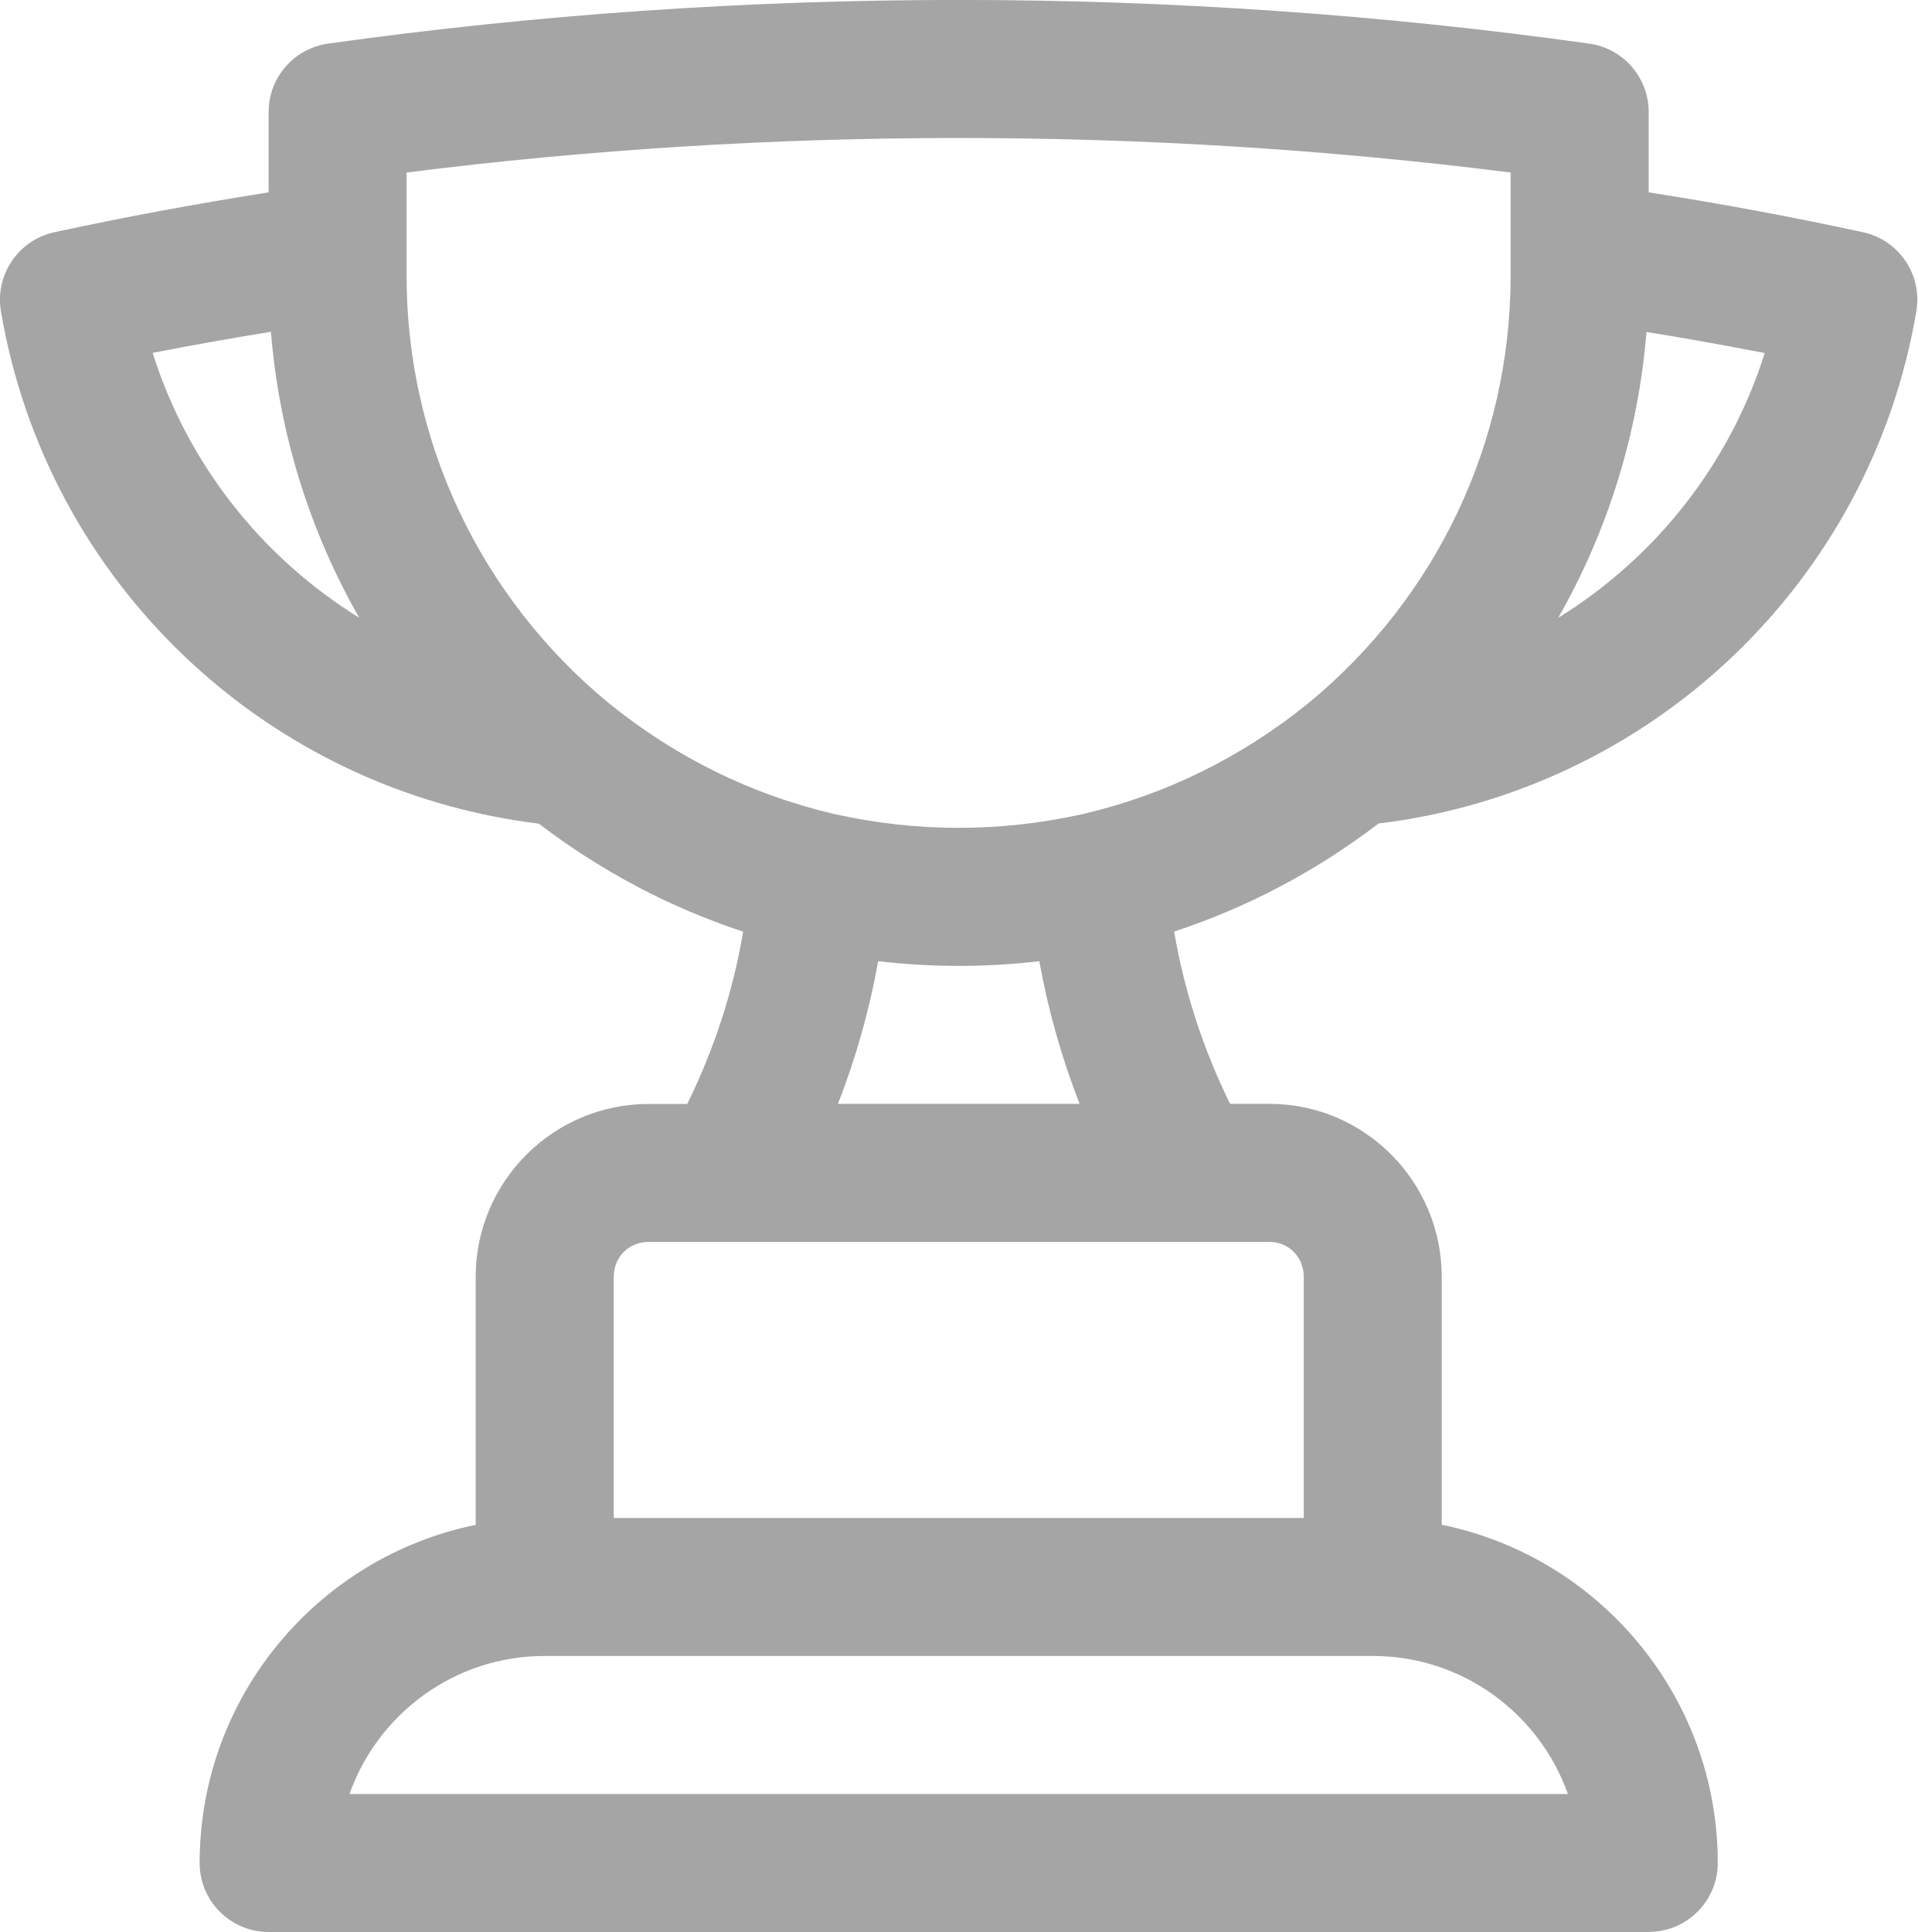
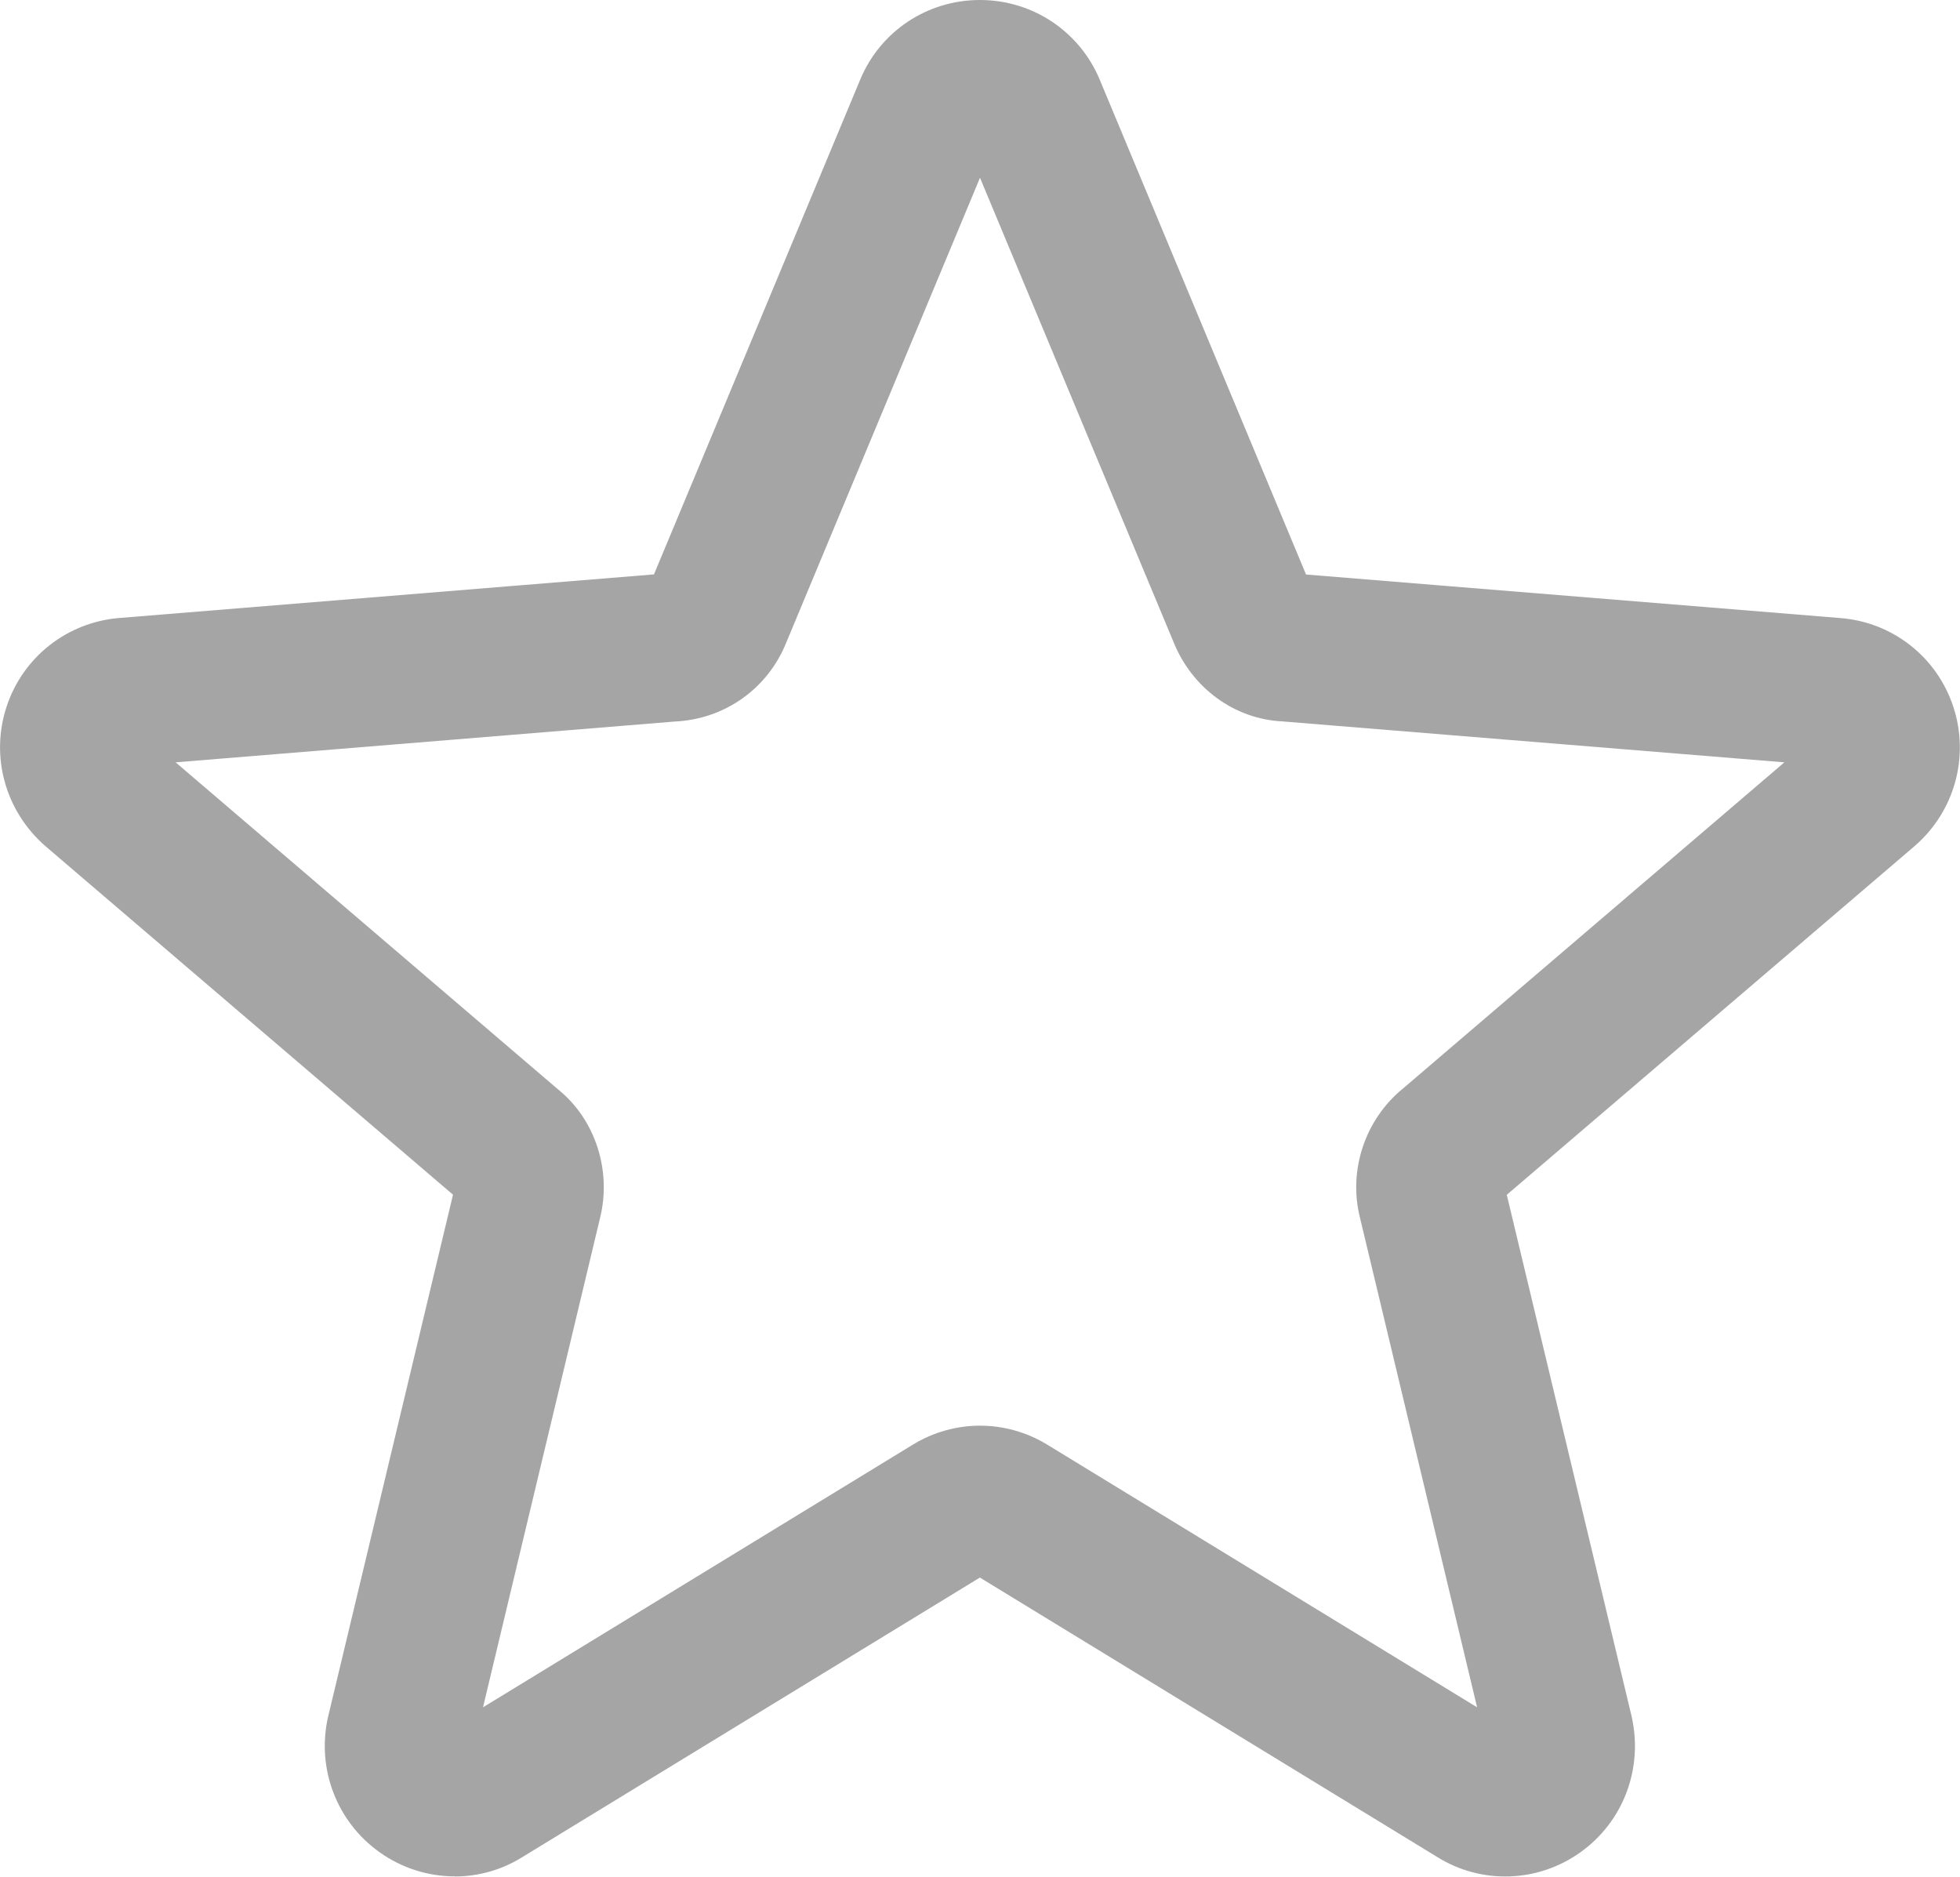
- <svg xmlns="http://www.w3.org/2000/svg" id="Layer_1" viewBox="0 0 183.73 185.12">
-   <path d="M157.99,185.12H25.74c-3.65,0-6.61-2.96-6.61-6.61,0-15.97,11.38-29.33,26.45-32.4v-23.76c0-9.14,7.44-16.57,16.57-16.57h3.7c2.6-5.28,4.4-10.81,5.36-16.51-7.04-2.32-13.6-5.79-19.58-10.35C25.53,75.74,4.49,55.82.09,29.82c-.59-3.48,1.67-6.82,5.12-7.57,6.68-1.44,13.44-2.7,20.53-3.82v-7.7c0-3.3,2.43-6.09,5.69-6.55,39.81-5.58,81.04-5.58,120.86,0,3.26.46,5.69,3.25,5.69,6.55v7.7c7.09,1.11,13.85,2.37,20.53,3.82,3.46.75,5.71,4.08,5.12,7.57-4.4,26-25.44,45.92-51.54,49.09-5.98,4.57-12.54,8.03-19.58,10.35.97,5.7,2.76,11.22,5.36,16.51h3.79c9.09,0,16.49,7.44,16.49,16.57v23.76c15.07,3.07,26.45,16.43,26.45,32.4,0,3.65-2.96,6.61-6.61,6.61ZM33.49,171.9h116.75c-2.73-7.7-10.08-13.23-18.7-13.23H52.19c-8.62,0-15.98,5.53-18.7,13.23ZM58.81,145.45h66.12v-23.1c0-1.88-1.43-3.35-3.26-3.35h-7.63c-.07,0-.15,0-.25,0h-43.84c-.09,0-.17,0-.25,0h-7.54c-1.91,0-3.35,1.44-3.35,3.35v23.1ZM80.29,105.77h23.16c-1.73-4.44-3.02-9.01-3.86-13.67-5.15.6-10.29.6-15.44,0-.84,4.67-2.12,9.23-3.86,13.67ZM80.01,78.01c7.86,1.75,15.84,1.75,23.7,0,.05,0,.09-.02.14-.03,7.85-1.85,15.06-5.39,21.43-10.53.03-.03.07-.05.1-.08,12.32-10.15,19.37-25.06,19.37-40.94v-9.9c-34.94-4.41-70.85-4.41-105.79,0v9.9c0,15.88,7.06,30.79,19.37,40.94.03.03.07.05.1.08,6.37,5.14,13.58,8.68,21.43,10.53.05,0,.09.02.14.03ZM14.63,33.82c3.37,10.68,10.49,19.62,19.79,25.37-4.76-8.34-7.67-17.66-8.46-27.4-3.86.63-7.62,1.3-11.33,2.02ZM157.77,31.8c-.79,9.73-3.7,19.06-8.46,27.4,9.3-5.75,16.42-14.69,19.79-25.37-3.71-.72-7.47-1.4-11.33-2.02Z" fill="#a5a5a5" />
+ <svg xmlns="http://www.w3.org/2000/svg" id="Layer_1" viewBox="0 0 184.92 177.02">
+   <path d="M42.91,177.02c-2.48,0-4.97-.76-7.09-2.27-4.05-2.88-5.96-7.88-4.88-12.73l11.8-49.31L4.3,79.84c-3.8-3.3-5.23-8.46-3.68-13.17,1.54-4.69,5.73-7.98,10.66-8.37l50.42-4.11L81.15,7.53C83.04,2.96,87.47,0,92.45,0h0c4.98,0,9.42,2.96,11.32,7.55l19.45,46.65,50.43,4.11c4.92.39,9.1,3.68,10.64,8.37,1.55,4.71.12,9.87-3.64,13.13l-38.49,32.91,11.78,49.21c1.11,4.95-.8,9.95-4.85,12.83-4.01,2.86-9.32,3.03-13.48.44l-43.16-26.37-43.2,26.39c-1.94,1.21-4.15,1.81-6.35,1.81ZM41.94,163.28h-.01s.01,0,.01,0ZM142.95,163.26h0s0,0,0,0ZM92.46,134.5c2.2,0,4.4.6,6.36,1.8l40.54,24.77-11.05-46.19c-1.12-4.45.46-9.26,4.06-12.19l35.98-30.77-47.34-3.86c-4.5-.21-8.55-3.11-10.32-7.56l-18.23-43.73-18.27,43.83c-1.74,4.35-5.79,7.25-10.52,7.47l-47.1,3.85,36.11,30.88c3.47,2.81,5.06,7.63,3.92,12.16l-11.03,46.11,40.54-24.77c1.96-1.2,4.16-1.8,6.35-1.8ZM43.63,113.47s.06.05.09.08l-.09-.08ZM141.4,113.38l-.06.05s.04-.03.06-.05ZM43,111.62s0,.03,0,.04v-.04ZM141.9,111.54v.05s0-.03,0-.05ZM61.25,55.26s0,.03-.01.04v-.04ZM123.64,55.18v.04s0-.02,0-.04ZM62.77,54.1s-.05,0-.08,0h.08ZM121.91,54.09h.13s-.09,0-.13,0ZM90.85,12.91s0,0,0,0h0ZM87.61,10.22h.05-.05Z" fill="#a5a5a5" />
</svg>
